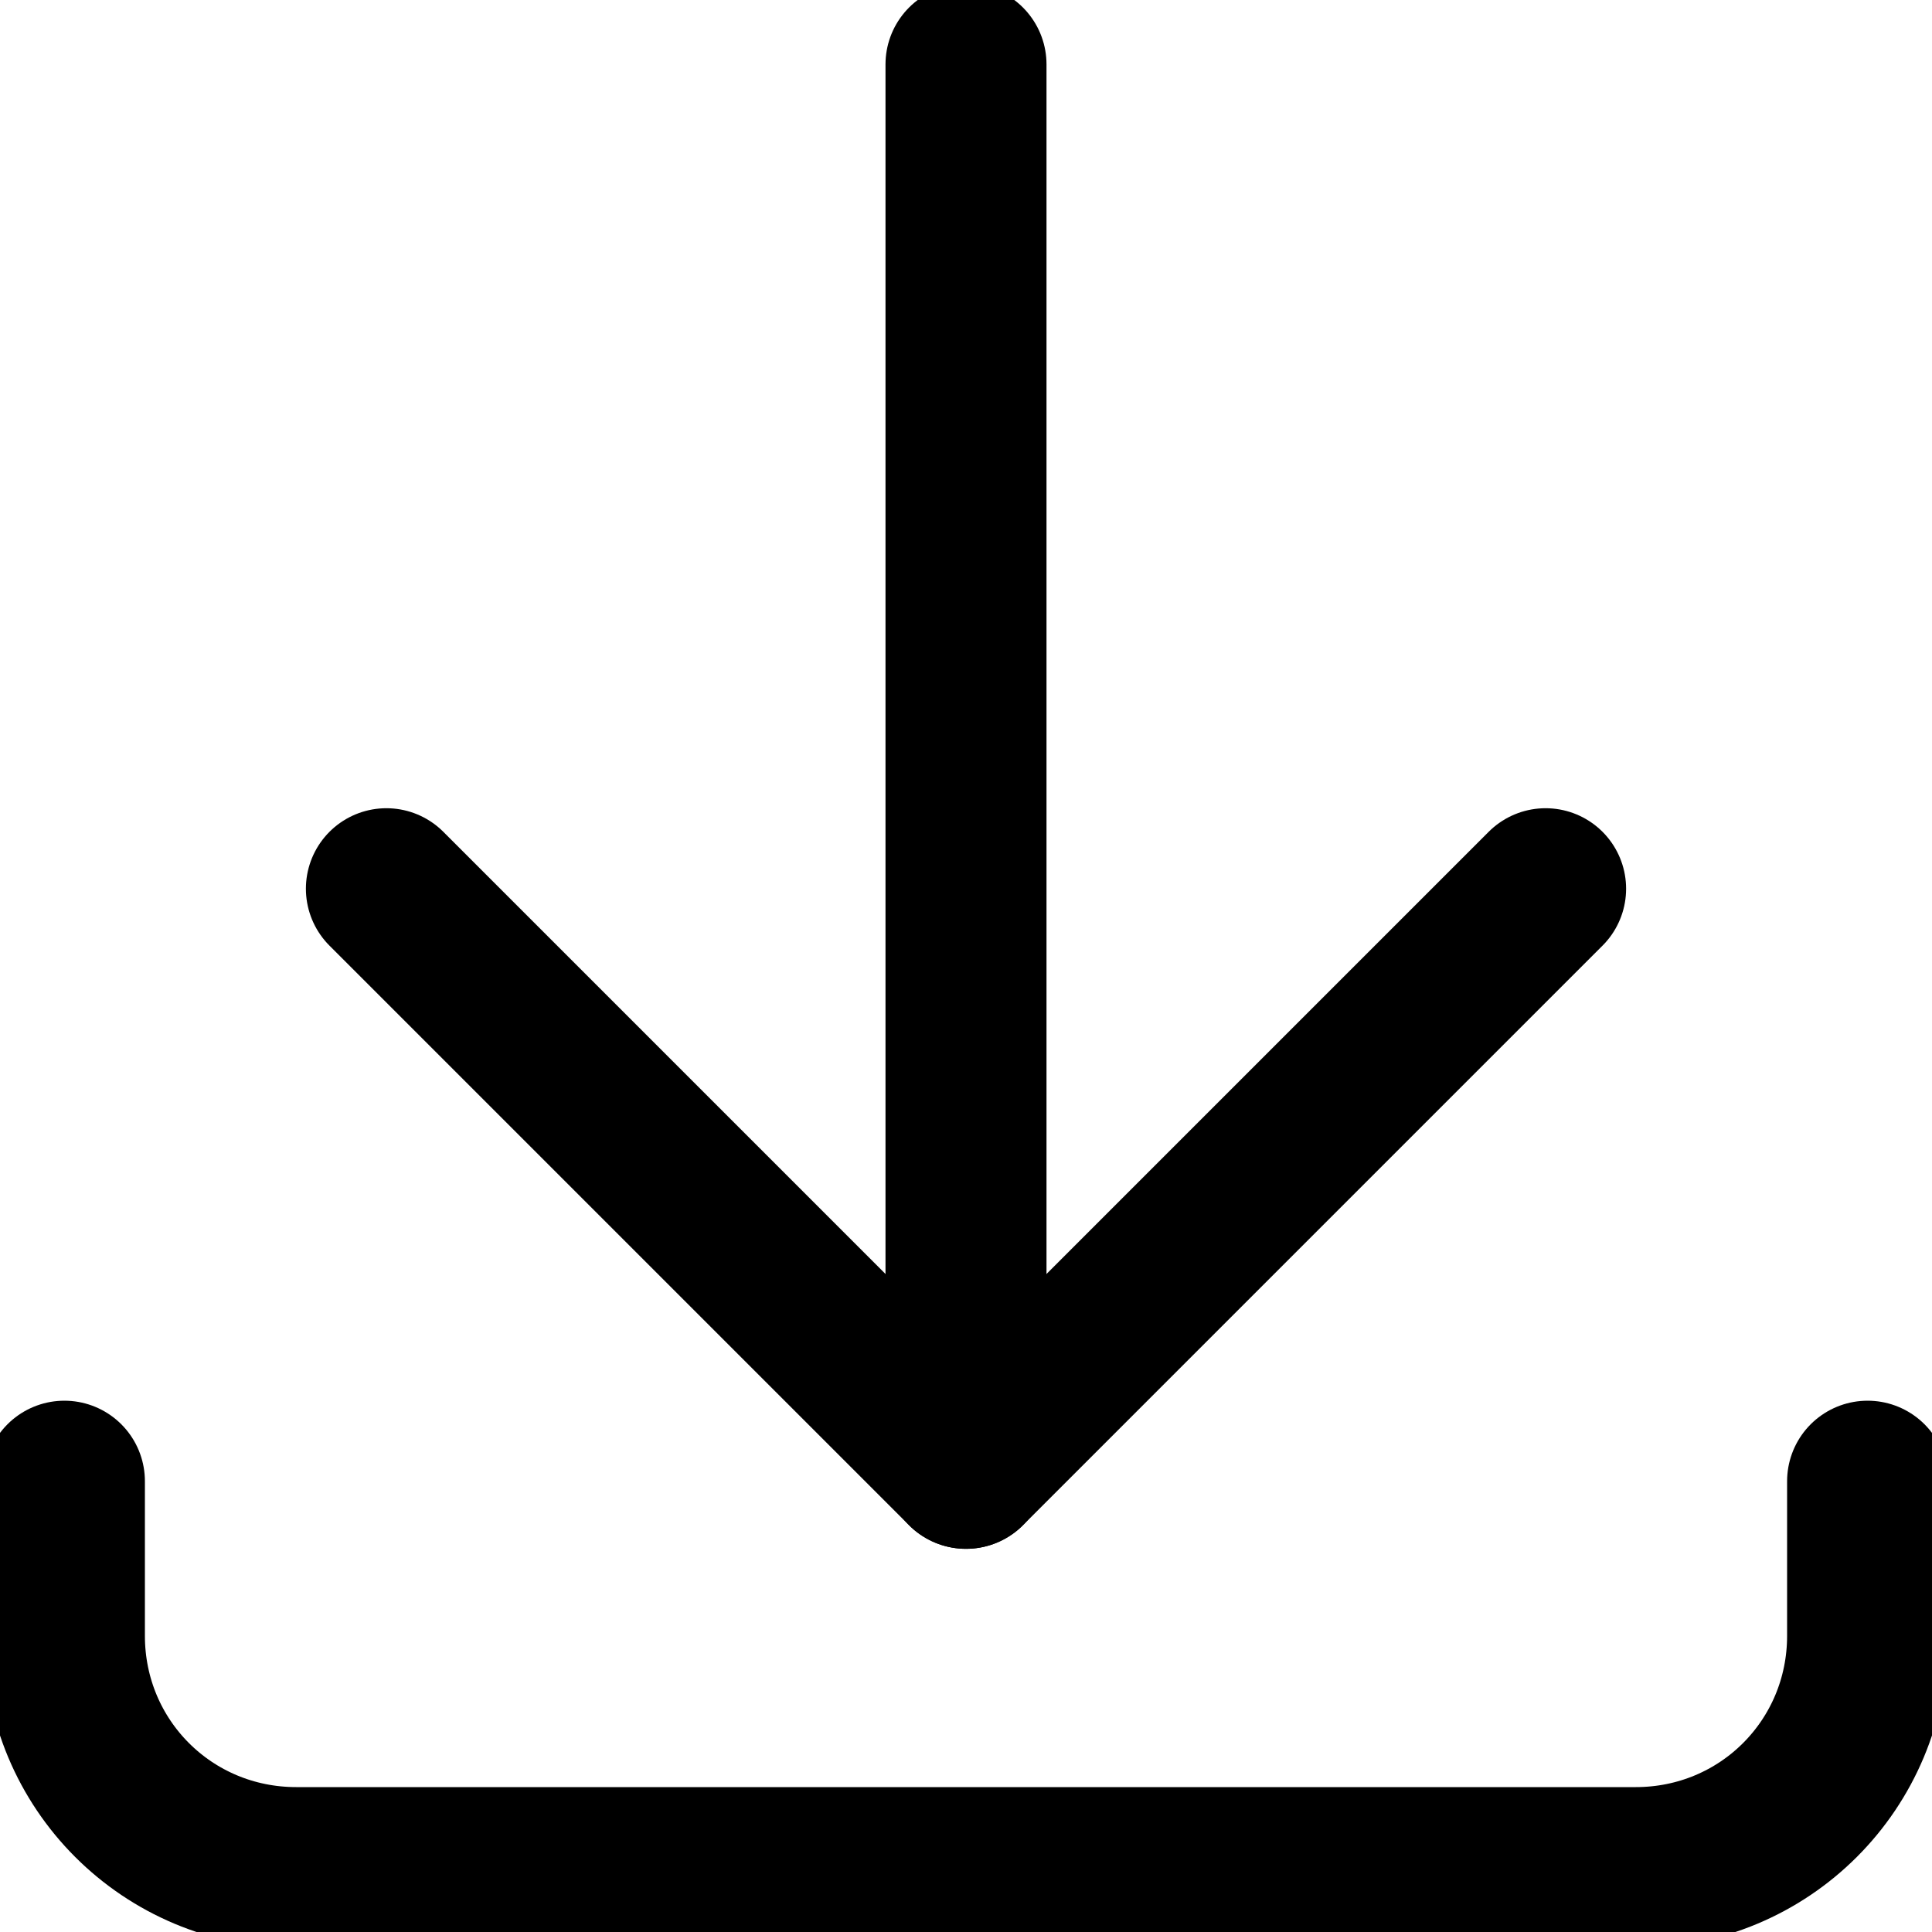
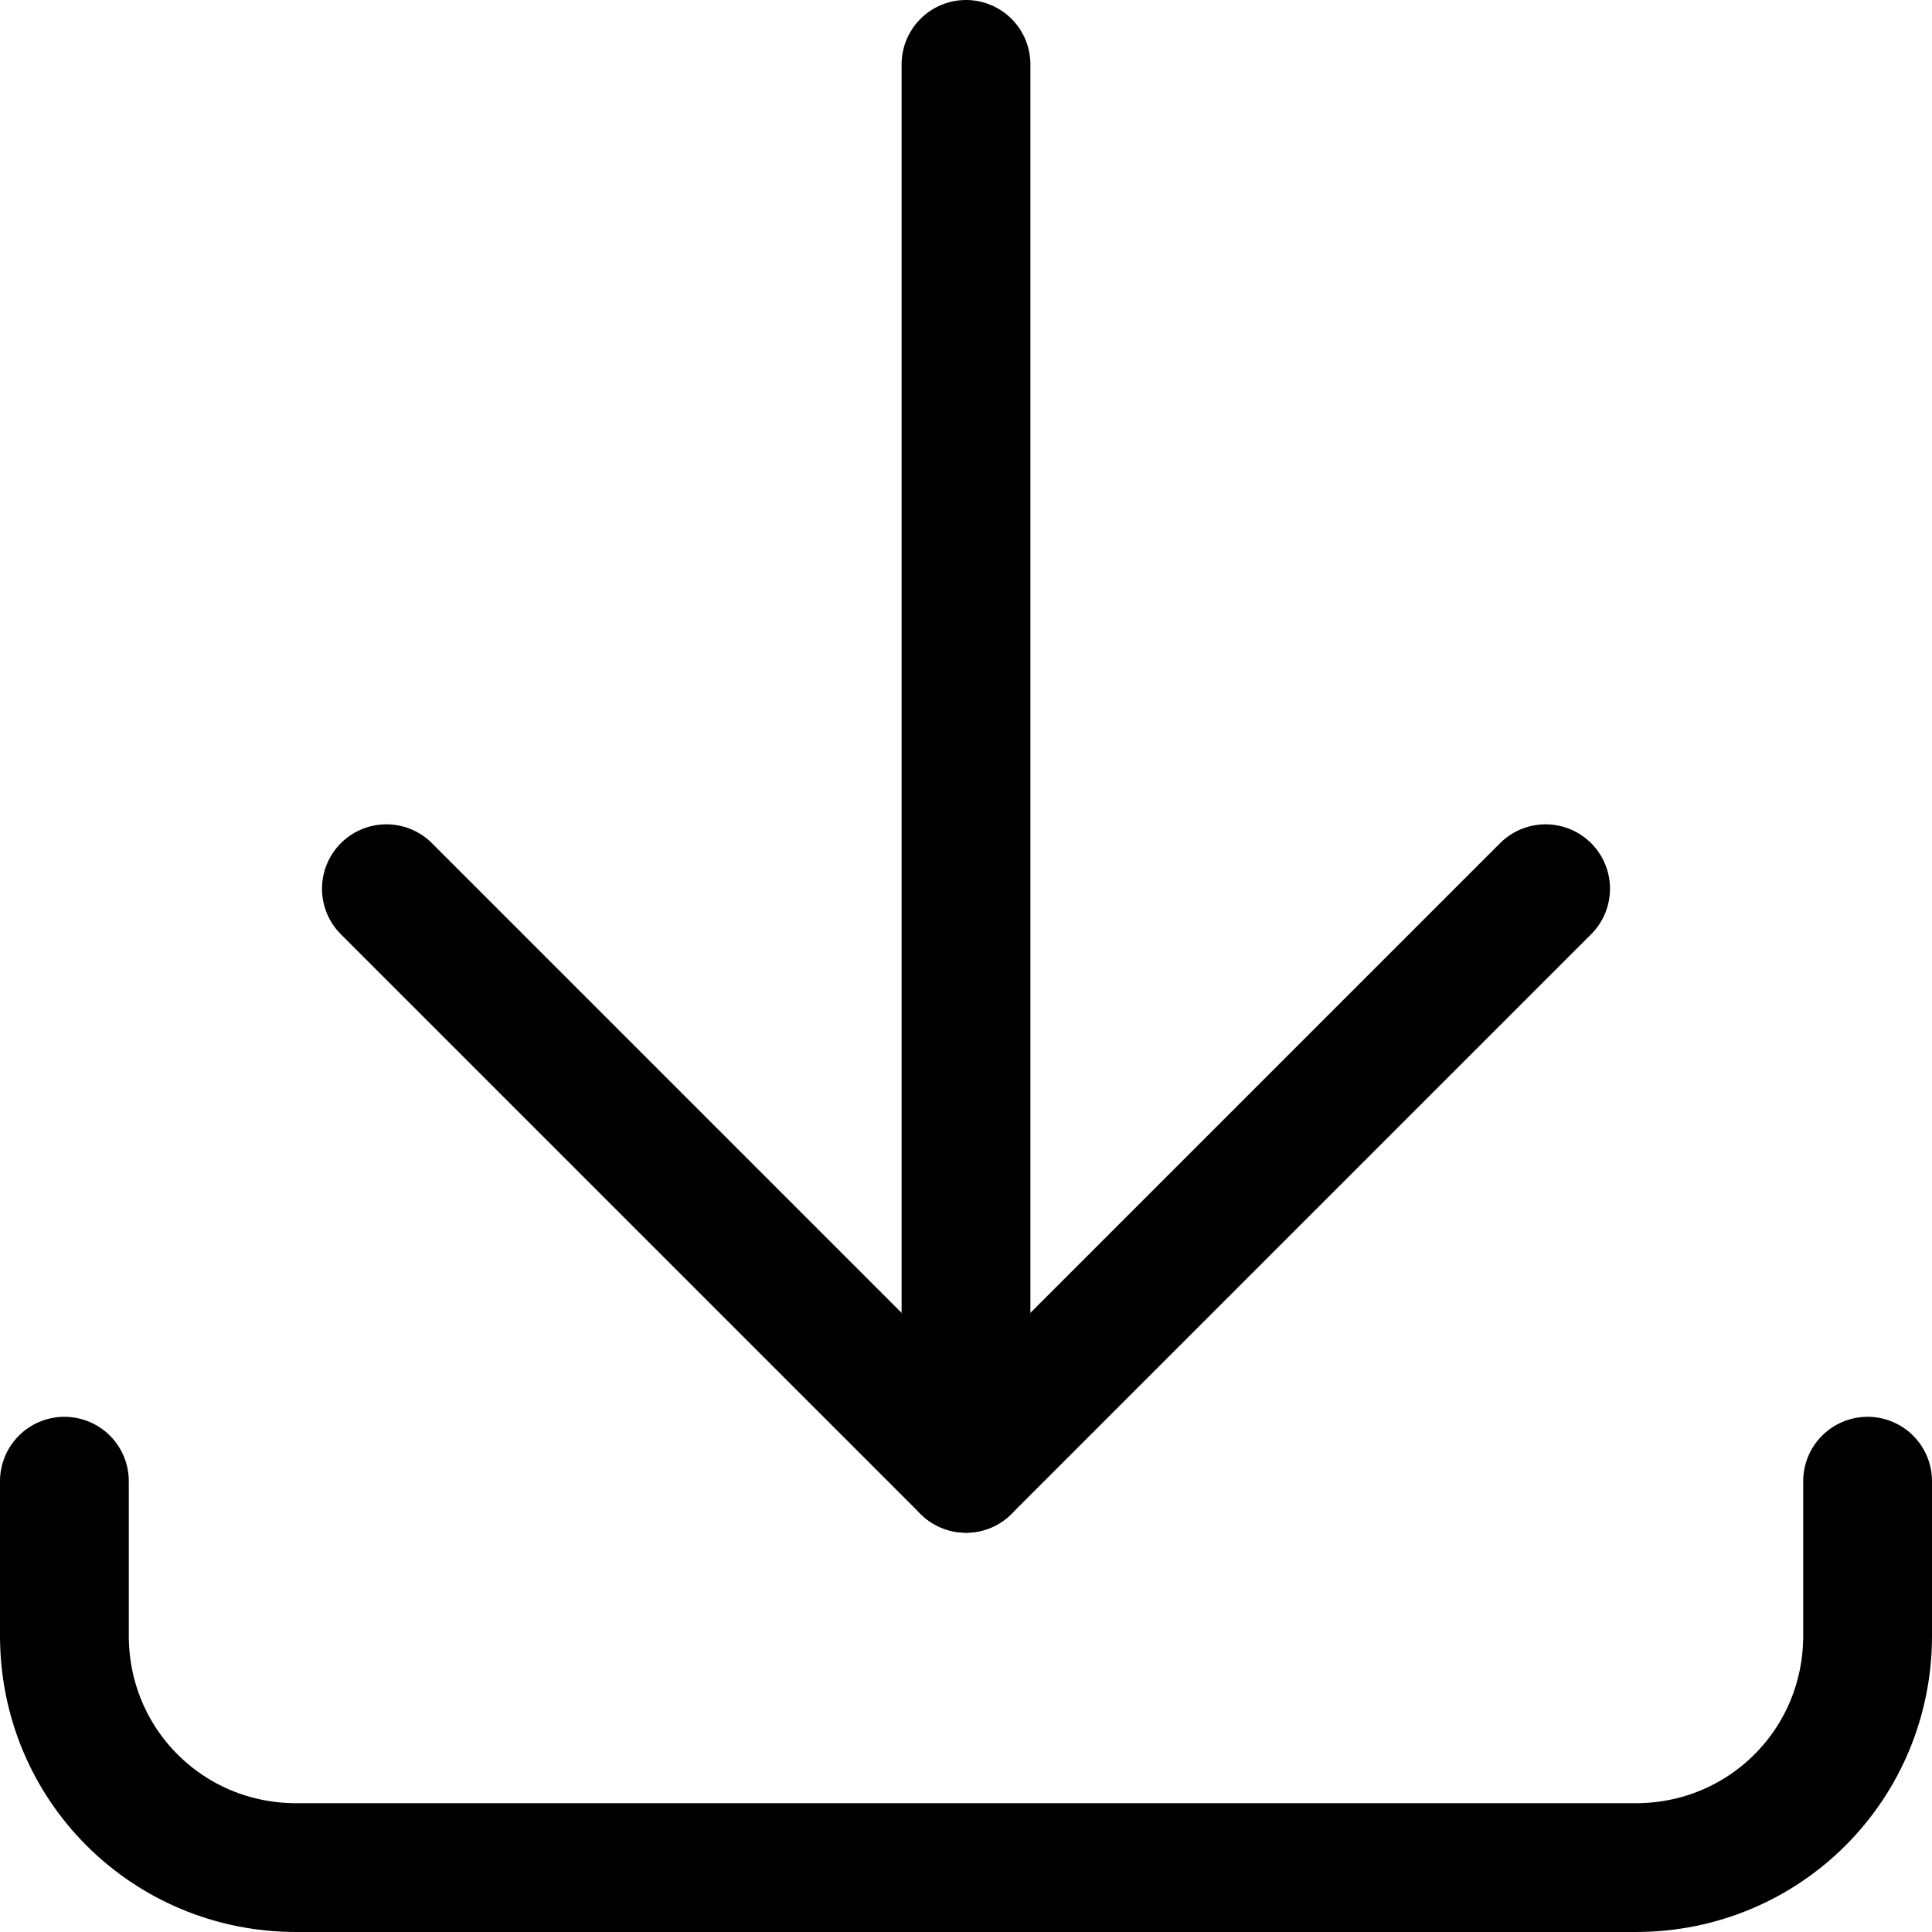
<svg xmlns="http://www.w3.org/2000/svg" version="1.1" id="Layer_1" x="0px" y="0px" viewBox="0 0 15 15" style="enable-background:new 0 0 15 15;" xml:space="preserve">
  <style type="text/css">
- 	.st0{fill:none;stroke:#000000;stroke-width:1.25;stroke-linecap:round;stroke-linejoin:round;}
+ 	.st0{fill:none;stroke:#000000;stroke-width:1;stroke-linecap:round;stroke-linejoin:round;}
</style>
  <g>
    <path class="st0" d="M14.5,11.5v1.2l0,0c0,1-0.8,1.8-1.8,1.8H2.3l0,0c-1,0-1.8-0.8-1.8-1.8v-1.2" />
    <line class="st0" x1="7.5" y1="11.4" x2="7.5" y2="0.5" />
    <polyline class="st0" points="12,6.9 7.5,11.4 3,6.9  " />
  </g>
</svg>
